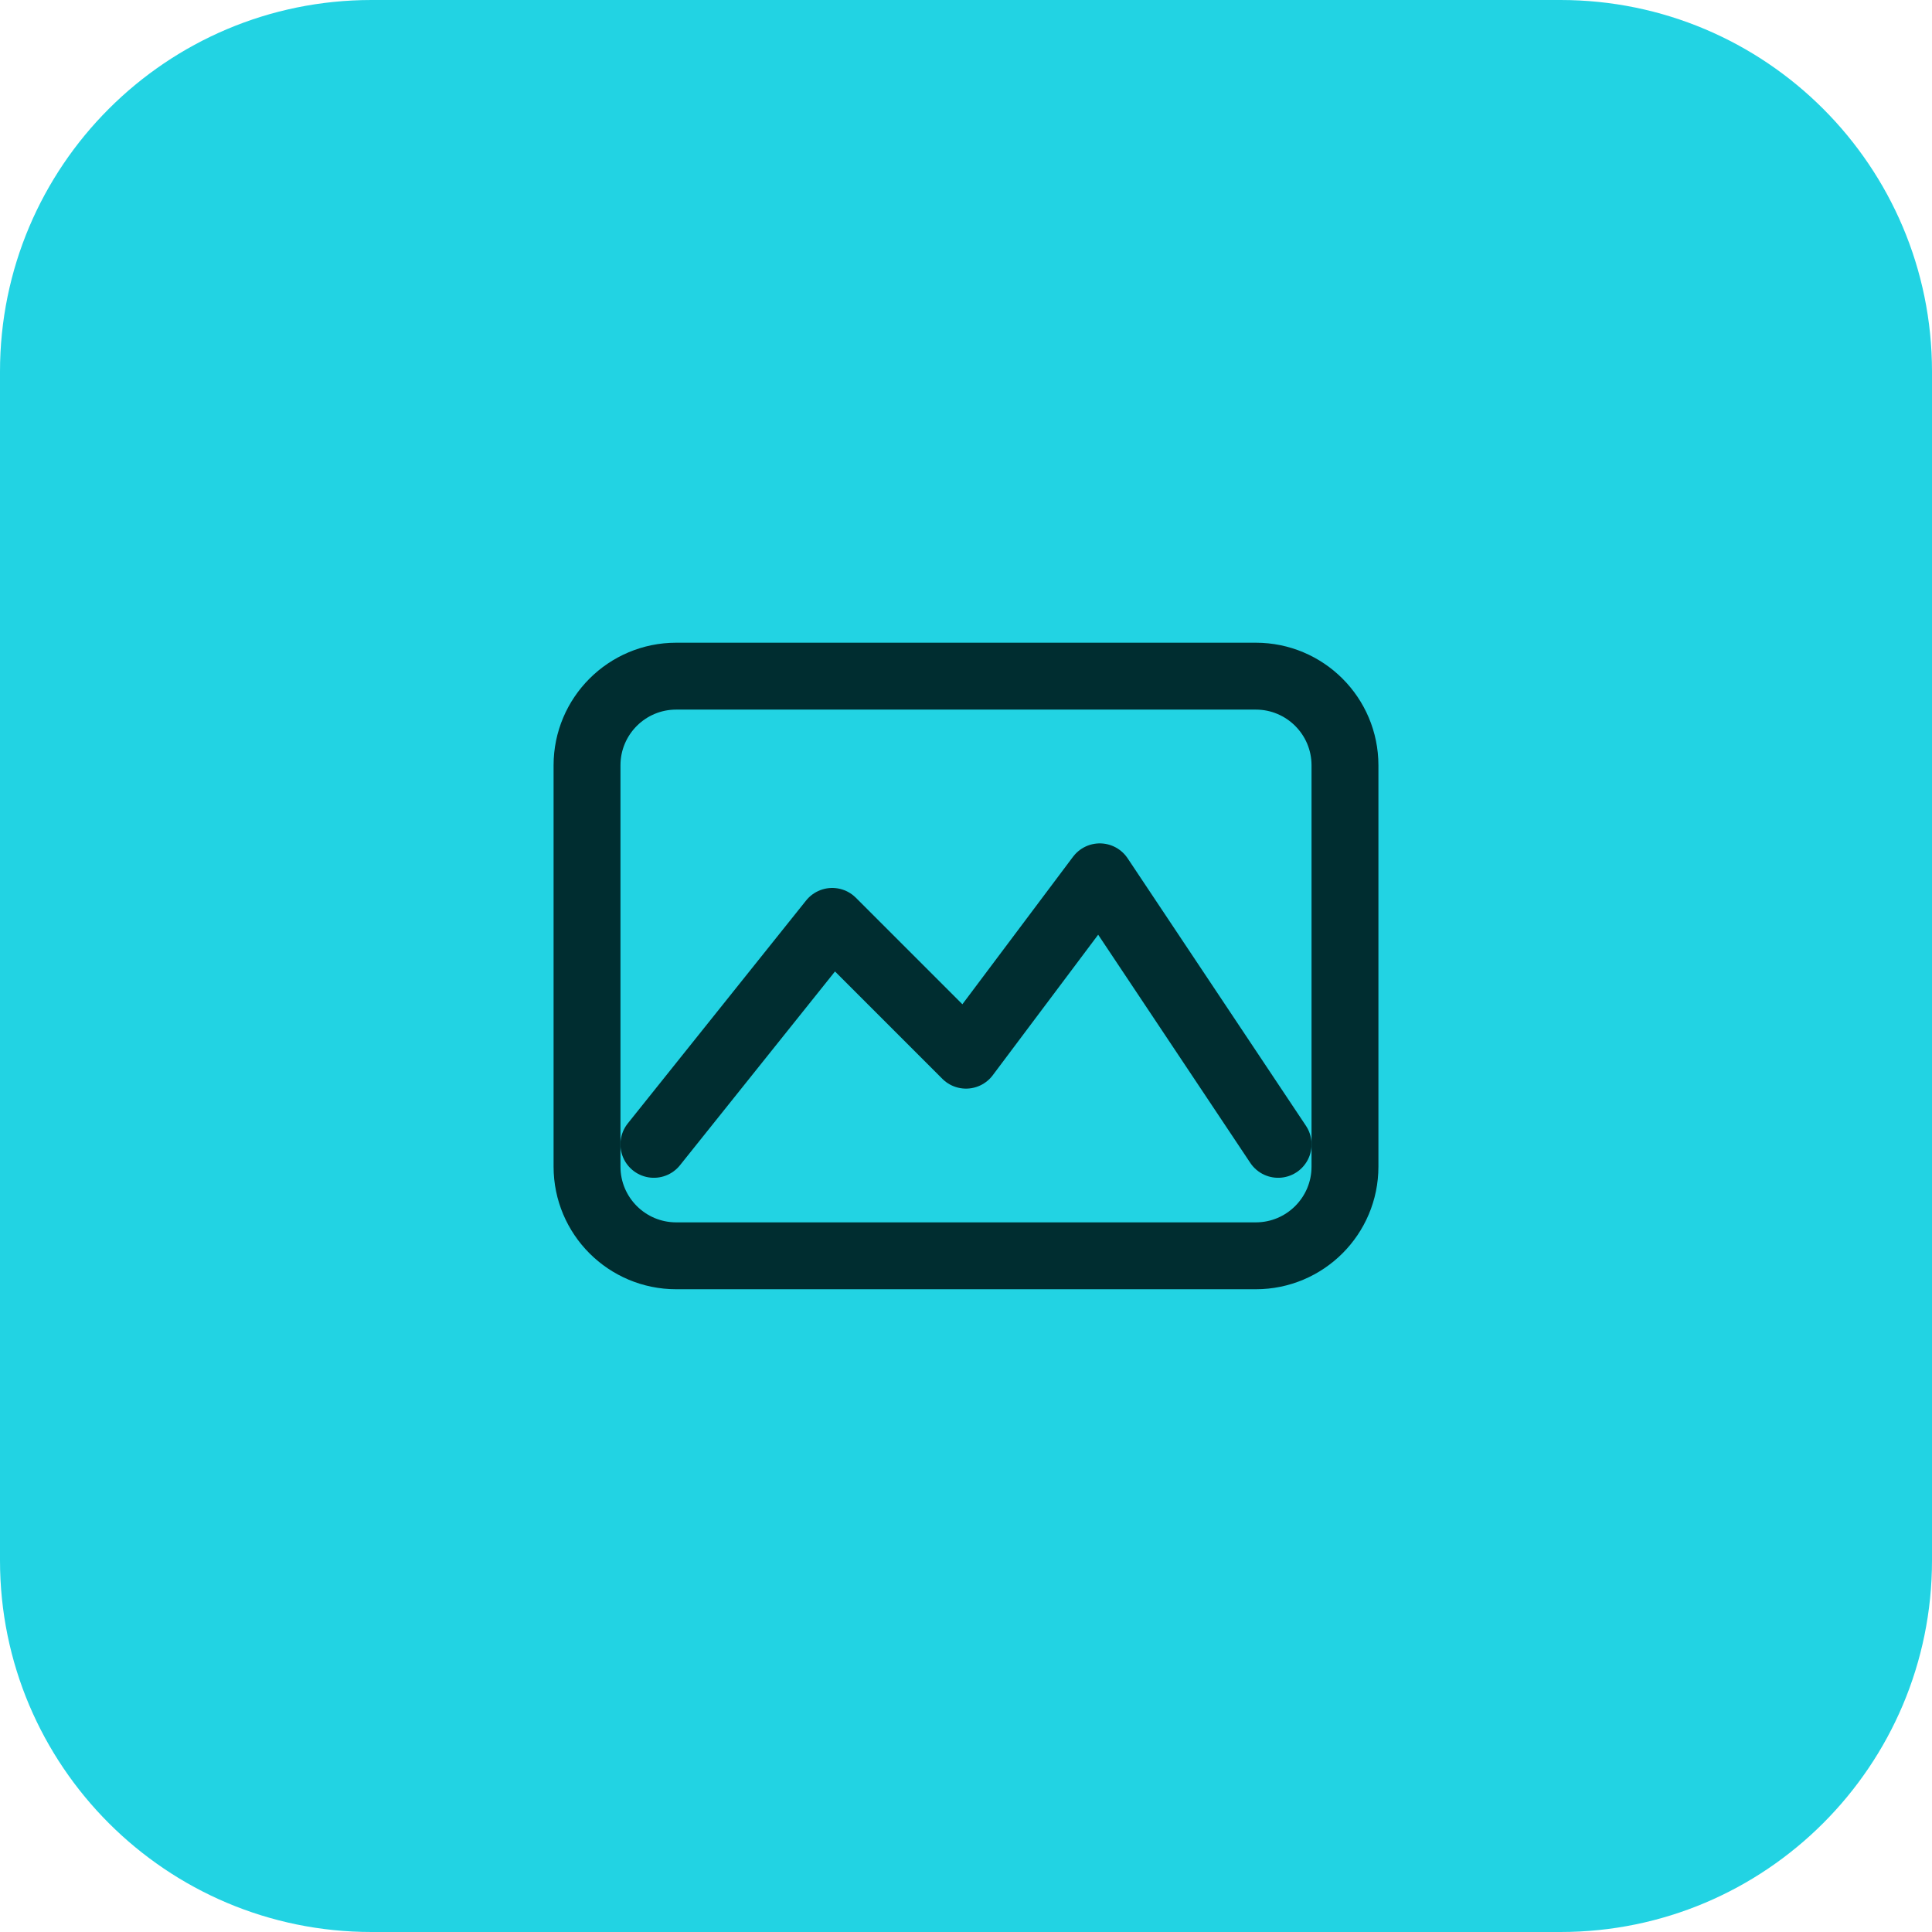
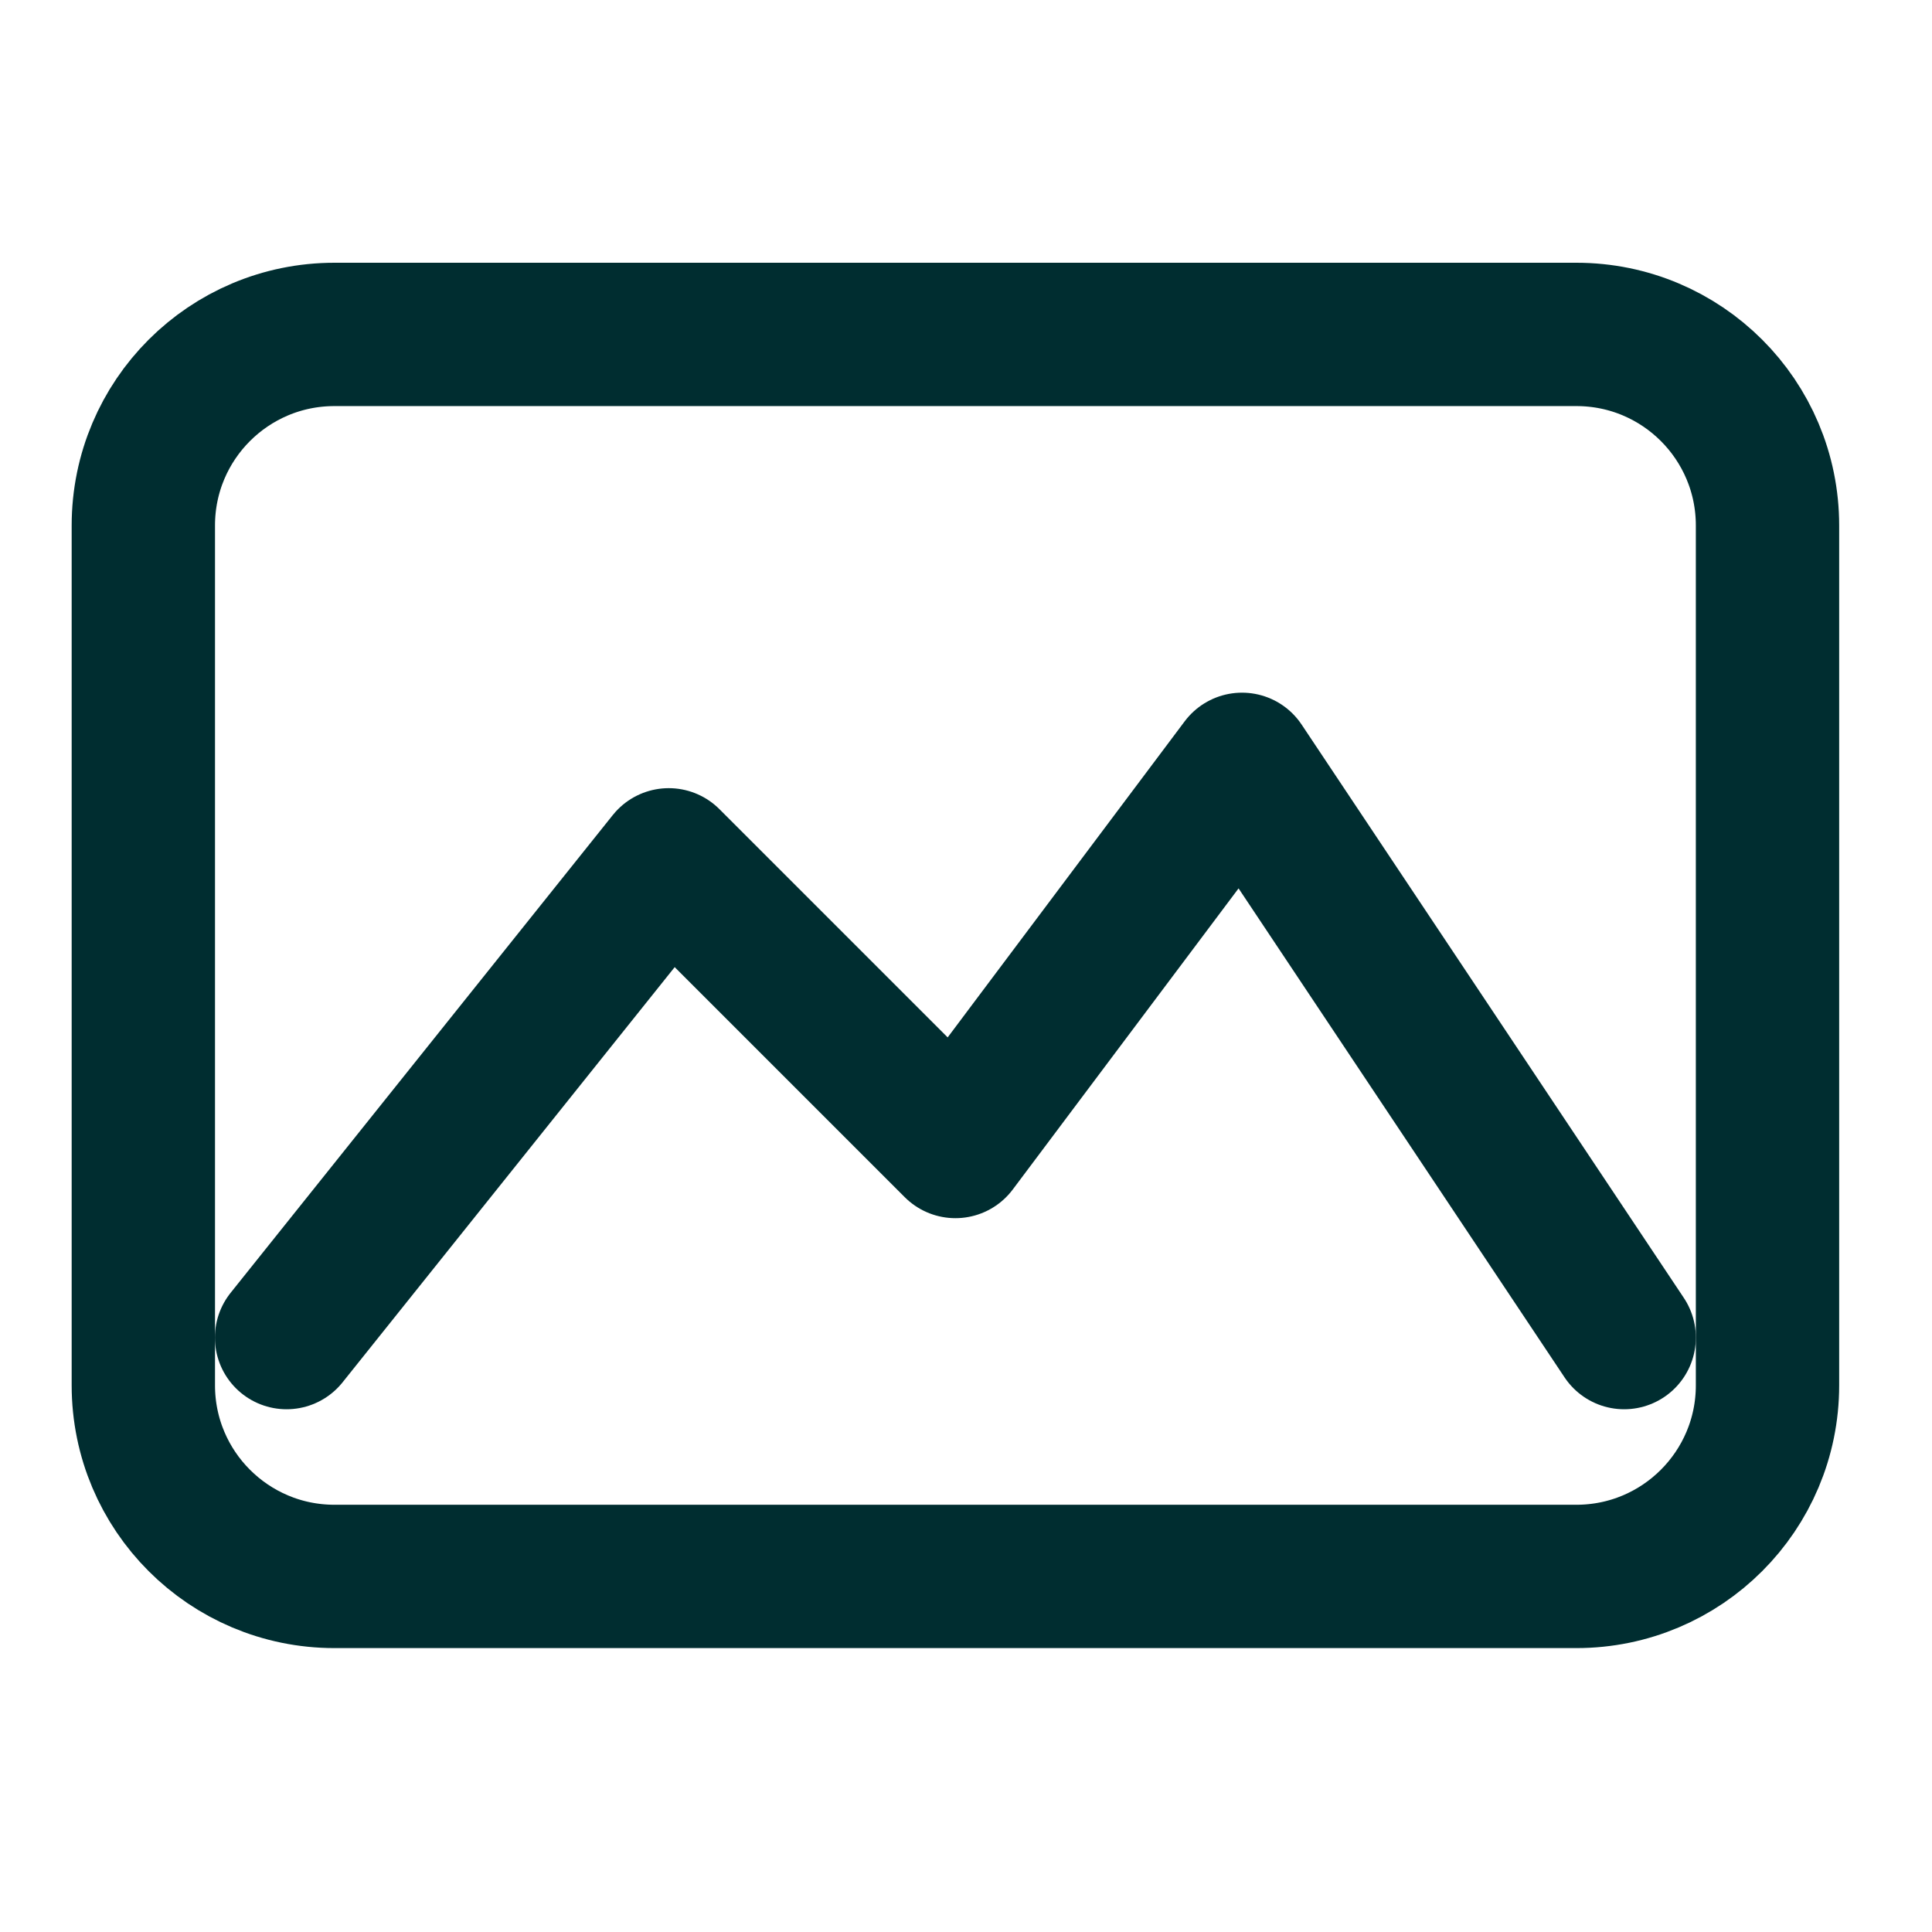
- <svg xmlns="http://www.w3.org/2000/svg" width="45" height="45" viewBox="0 0 45 45" fill="none">
-   <rect width="45" height="45" rx="8.654" fill="#22D3E3" />
-   <path d="M15.23 26.654L19.384 21.461L22.5 24.577L25.616 20.423L29.77 26.654" stroke="#002D30" stroke-width="1.558" stroke-linecap="round" stroke-linejoin="round" />
-   <path d="M29.25 15.749H15.75C14.603 15.749 13.673 16.679 13.673 17.826V27.173C13.673 28.32 14.603 29.25 15.75 29.25H29.25C30.397 29.25 31.327 28.32 31.327 27.173V17.826C31.327 16.679 30.397 15.749 29.25 15.749Z" stroke="#002D30" stroke-width="1.558" />
+ <svg xmlns="http://www.w3.org/2000/svg" width="21" height="21" viewBox="0 0 21 21" fill="none">
+   <path d="M3.115 14.539L7.269 9.346L10.385 12.462L13.5 8.308L17.654 14.539" stroke="#002D30" stroke-width="1.558" stroke-linecap="round" stroke-linejoin="round" />
+   <path d="M17.135 3.635H3.635C2.488 3.635 1.558 4.564 1.558 5.712V15.058C1.558 16.205 2.488 17.135 3.635 17.135H17.135C18.282 17.135 19.212 16.205 19.212 15.058V5.712C19.212 4.564 18.282 3.635 17.135 3.635Z" stroke="#002D30" stroke-width="1.558" />
</svg>
